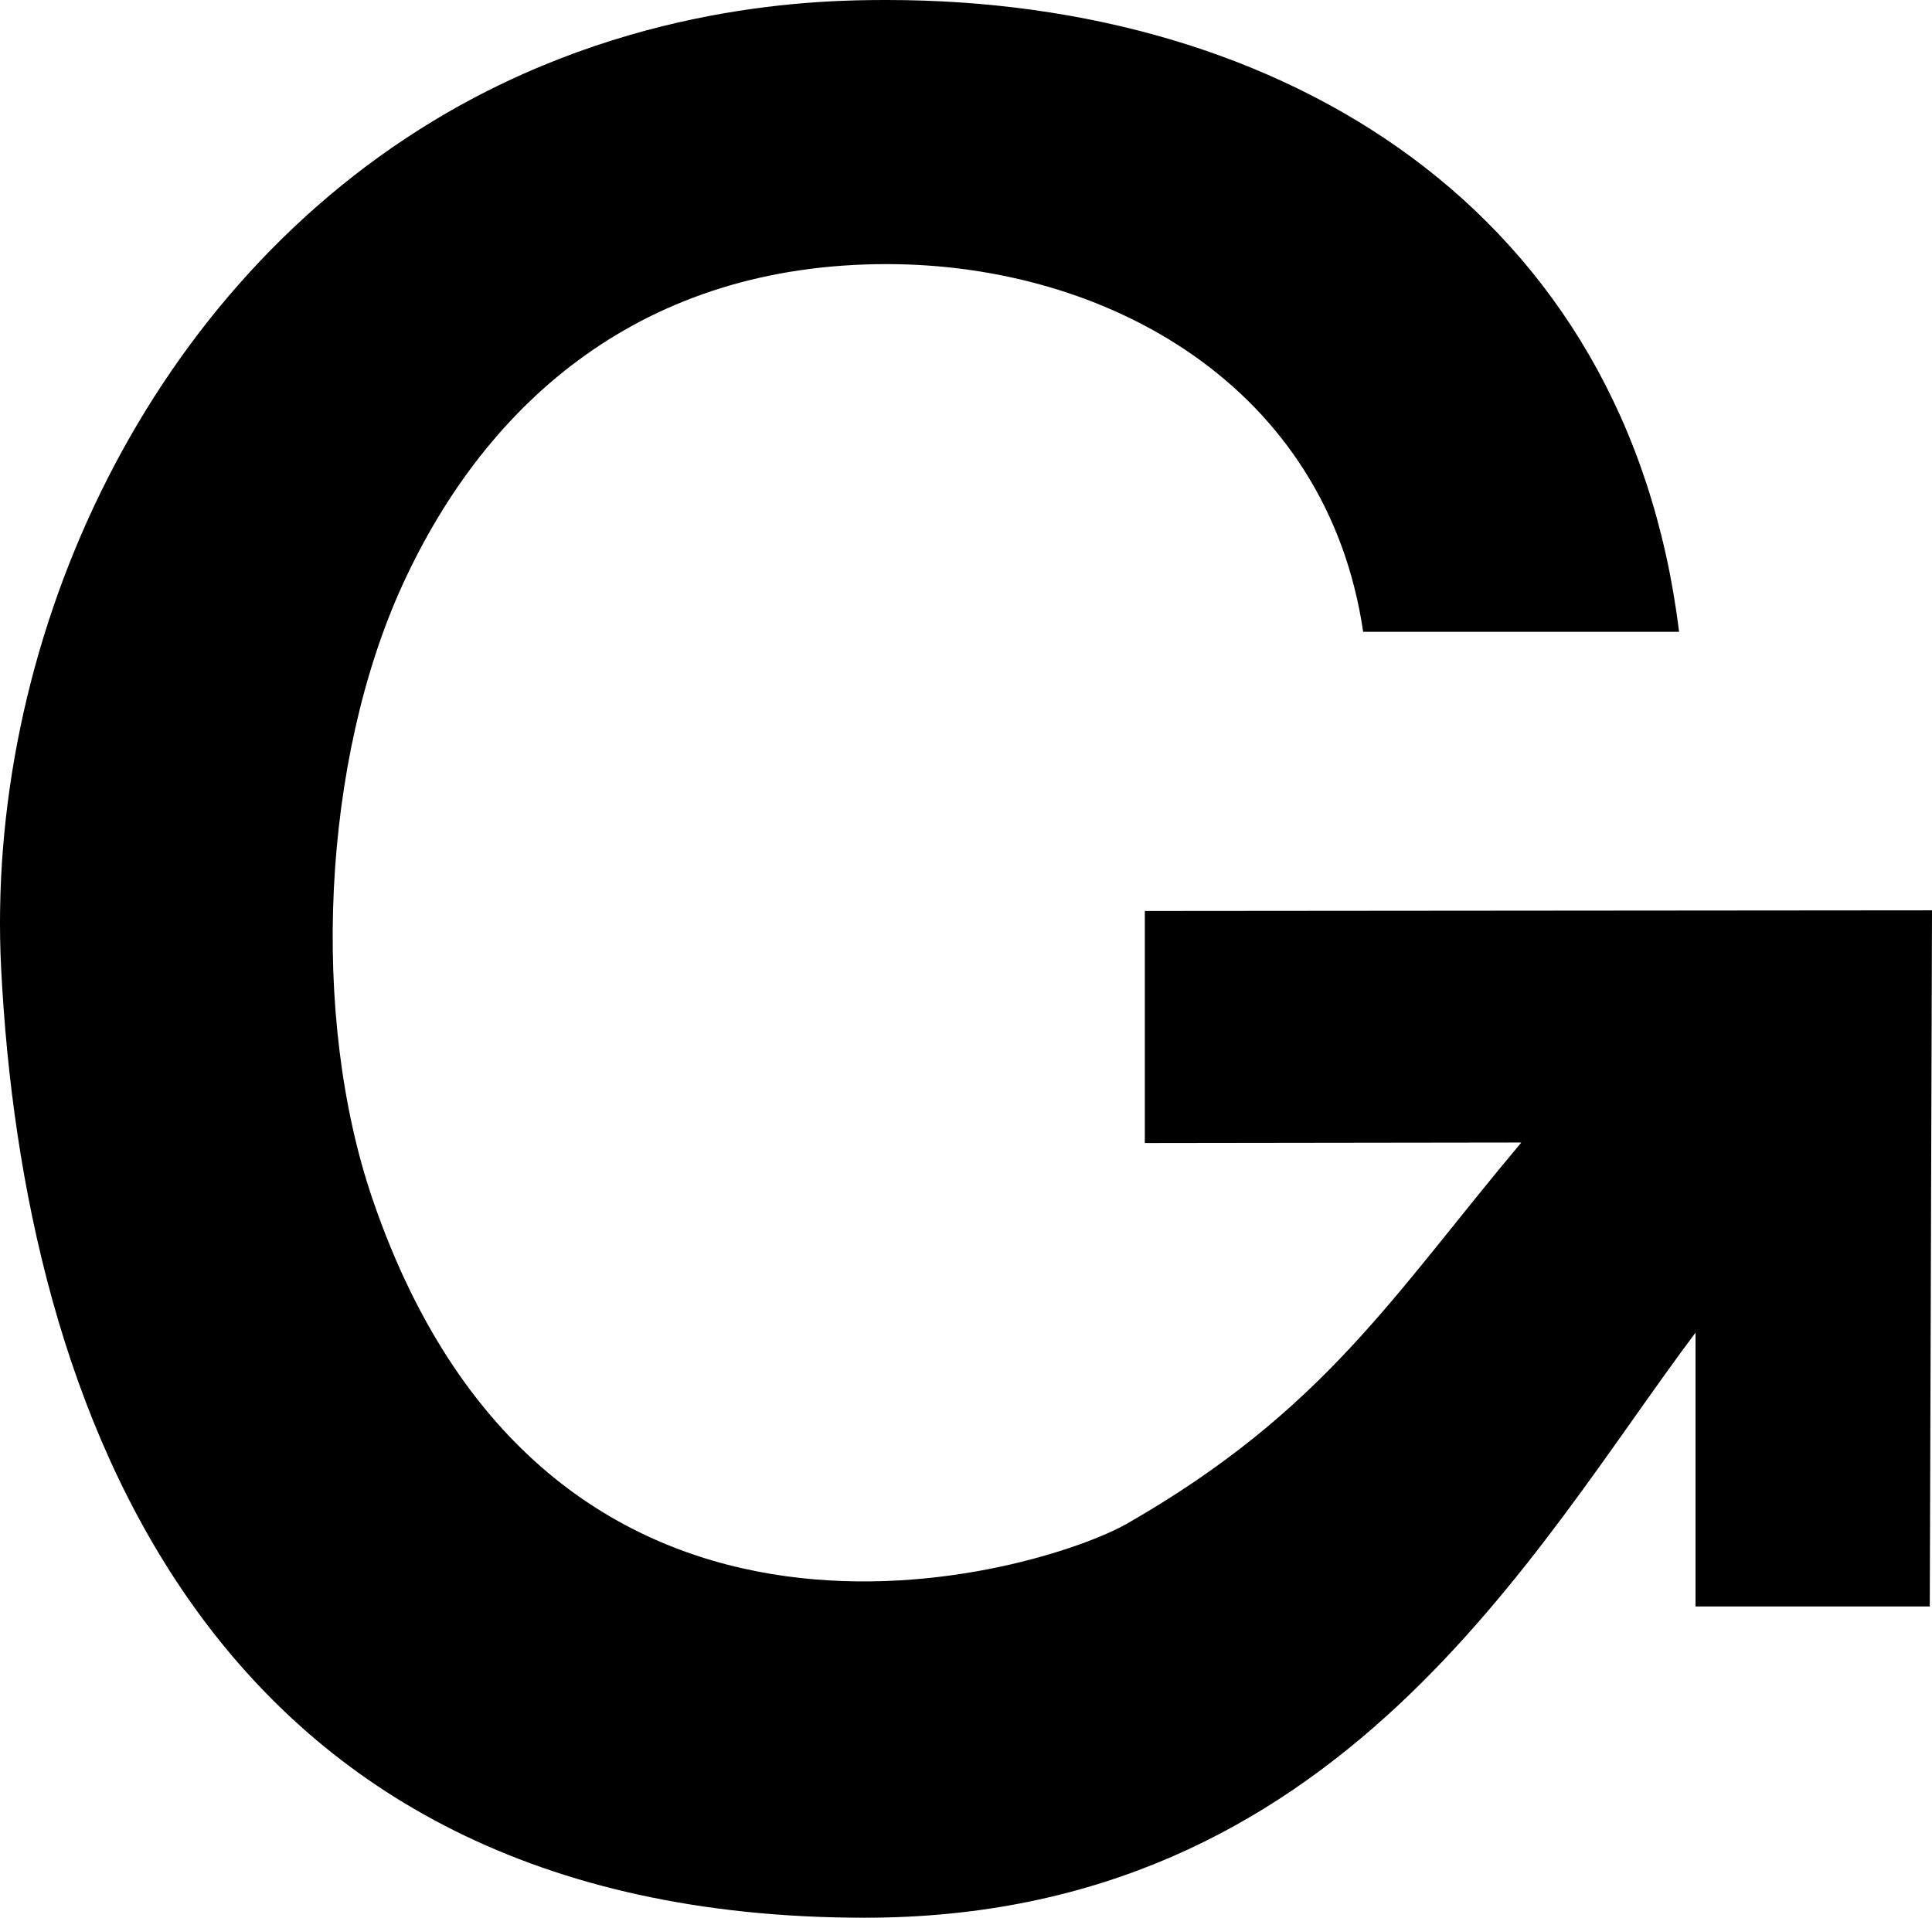
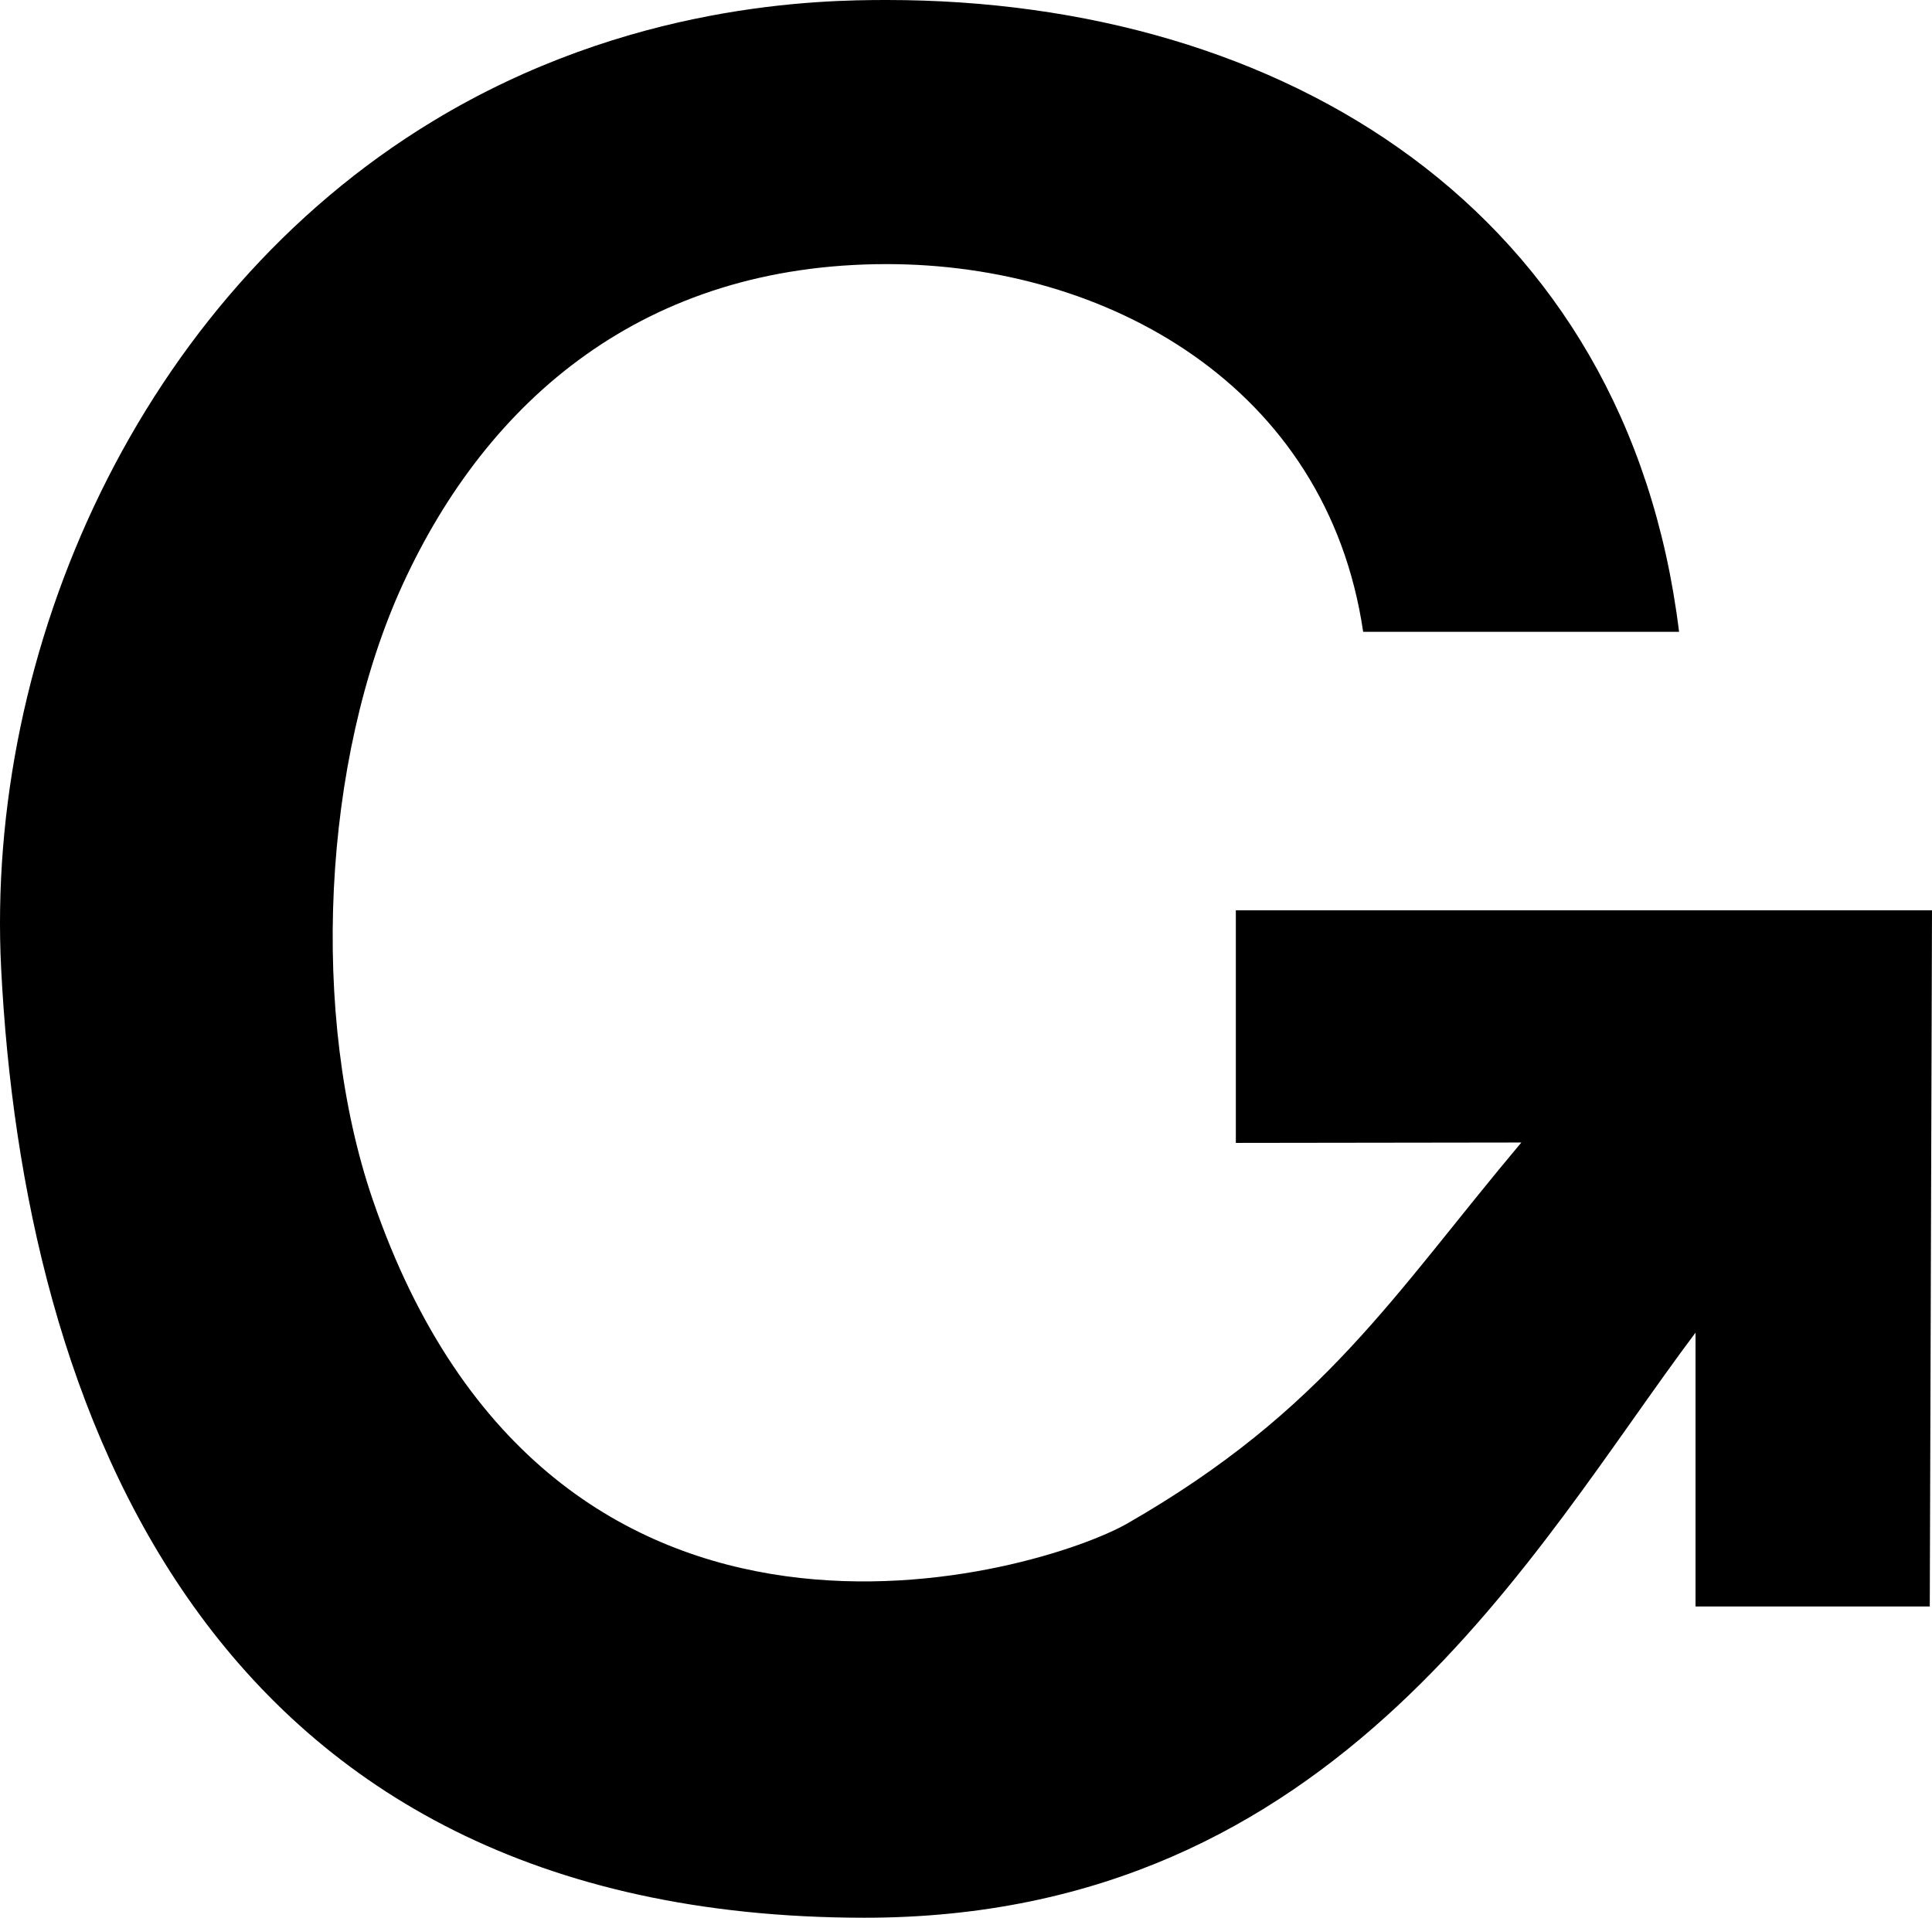
<svg xmlns="http://www.w3.org/2000/svg" id="Capa_2" data-name="Capa 2" viewBox="0 0 1000 992.65">
  <g id="Capa_1-2" data-name="Capa 1">
-     <path d="M592.56,471.54v120.11l194.88-.26c-66.27,78.84-101.66,138.48-203.9,197.18-43.67,25.07-297.7,103.57-390.6-167.53-32.6-95.13-26.34-227.58,15.69-318.93,43.96-95.54,125.12-165.4,250.33-165.4,113.92,0,227.84,62.99,246.61,190.32h163.51C842.28,108.56,664.02,0,458.96,0c-33.92,0-133.61,1.29-235,62.77C71.75,155.09-7.72,336.65.59,501.26c11.42,226.1,105.67,491.25,446.83,491.4,245.63.1,346.07-190.84,430.18-302.85v141.73h121.25s1.15-360.33,1.15-360.33l-407.44.34Z" />
+     <path d="M639.67,471.2v120.39s147.77-.2,147.77-.2c-66.27,78.84-101.66,138.48-203.9,197.18-43.67,25.07-297.7,103.57-390.6-167.53-32.6-95.13-26.34-227.58,15.69-318.93,43.96-95.54,125.12-165.4,250.33-165.4,113.92,0,227.84,62.99,246.61,190.32h163.51C842.28,108.56,664.02,0,458.96,0c-33.92,0-133.61,1.29-235,62.77C71.75,155.09-7.72,336.65.59,501.26c11.42,226.1,105.67,491.25,446.83,491.4,245.63.1,346.07-190.84,430.18-302.85v141.73h121.25s1.15-360.33,1.15-360.33h-360.33Z" />
  </g>
</svg>
